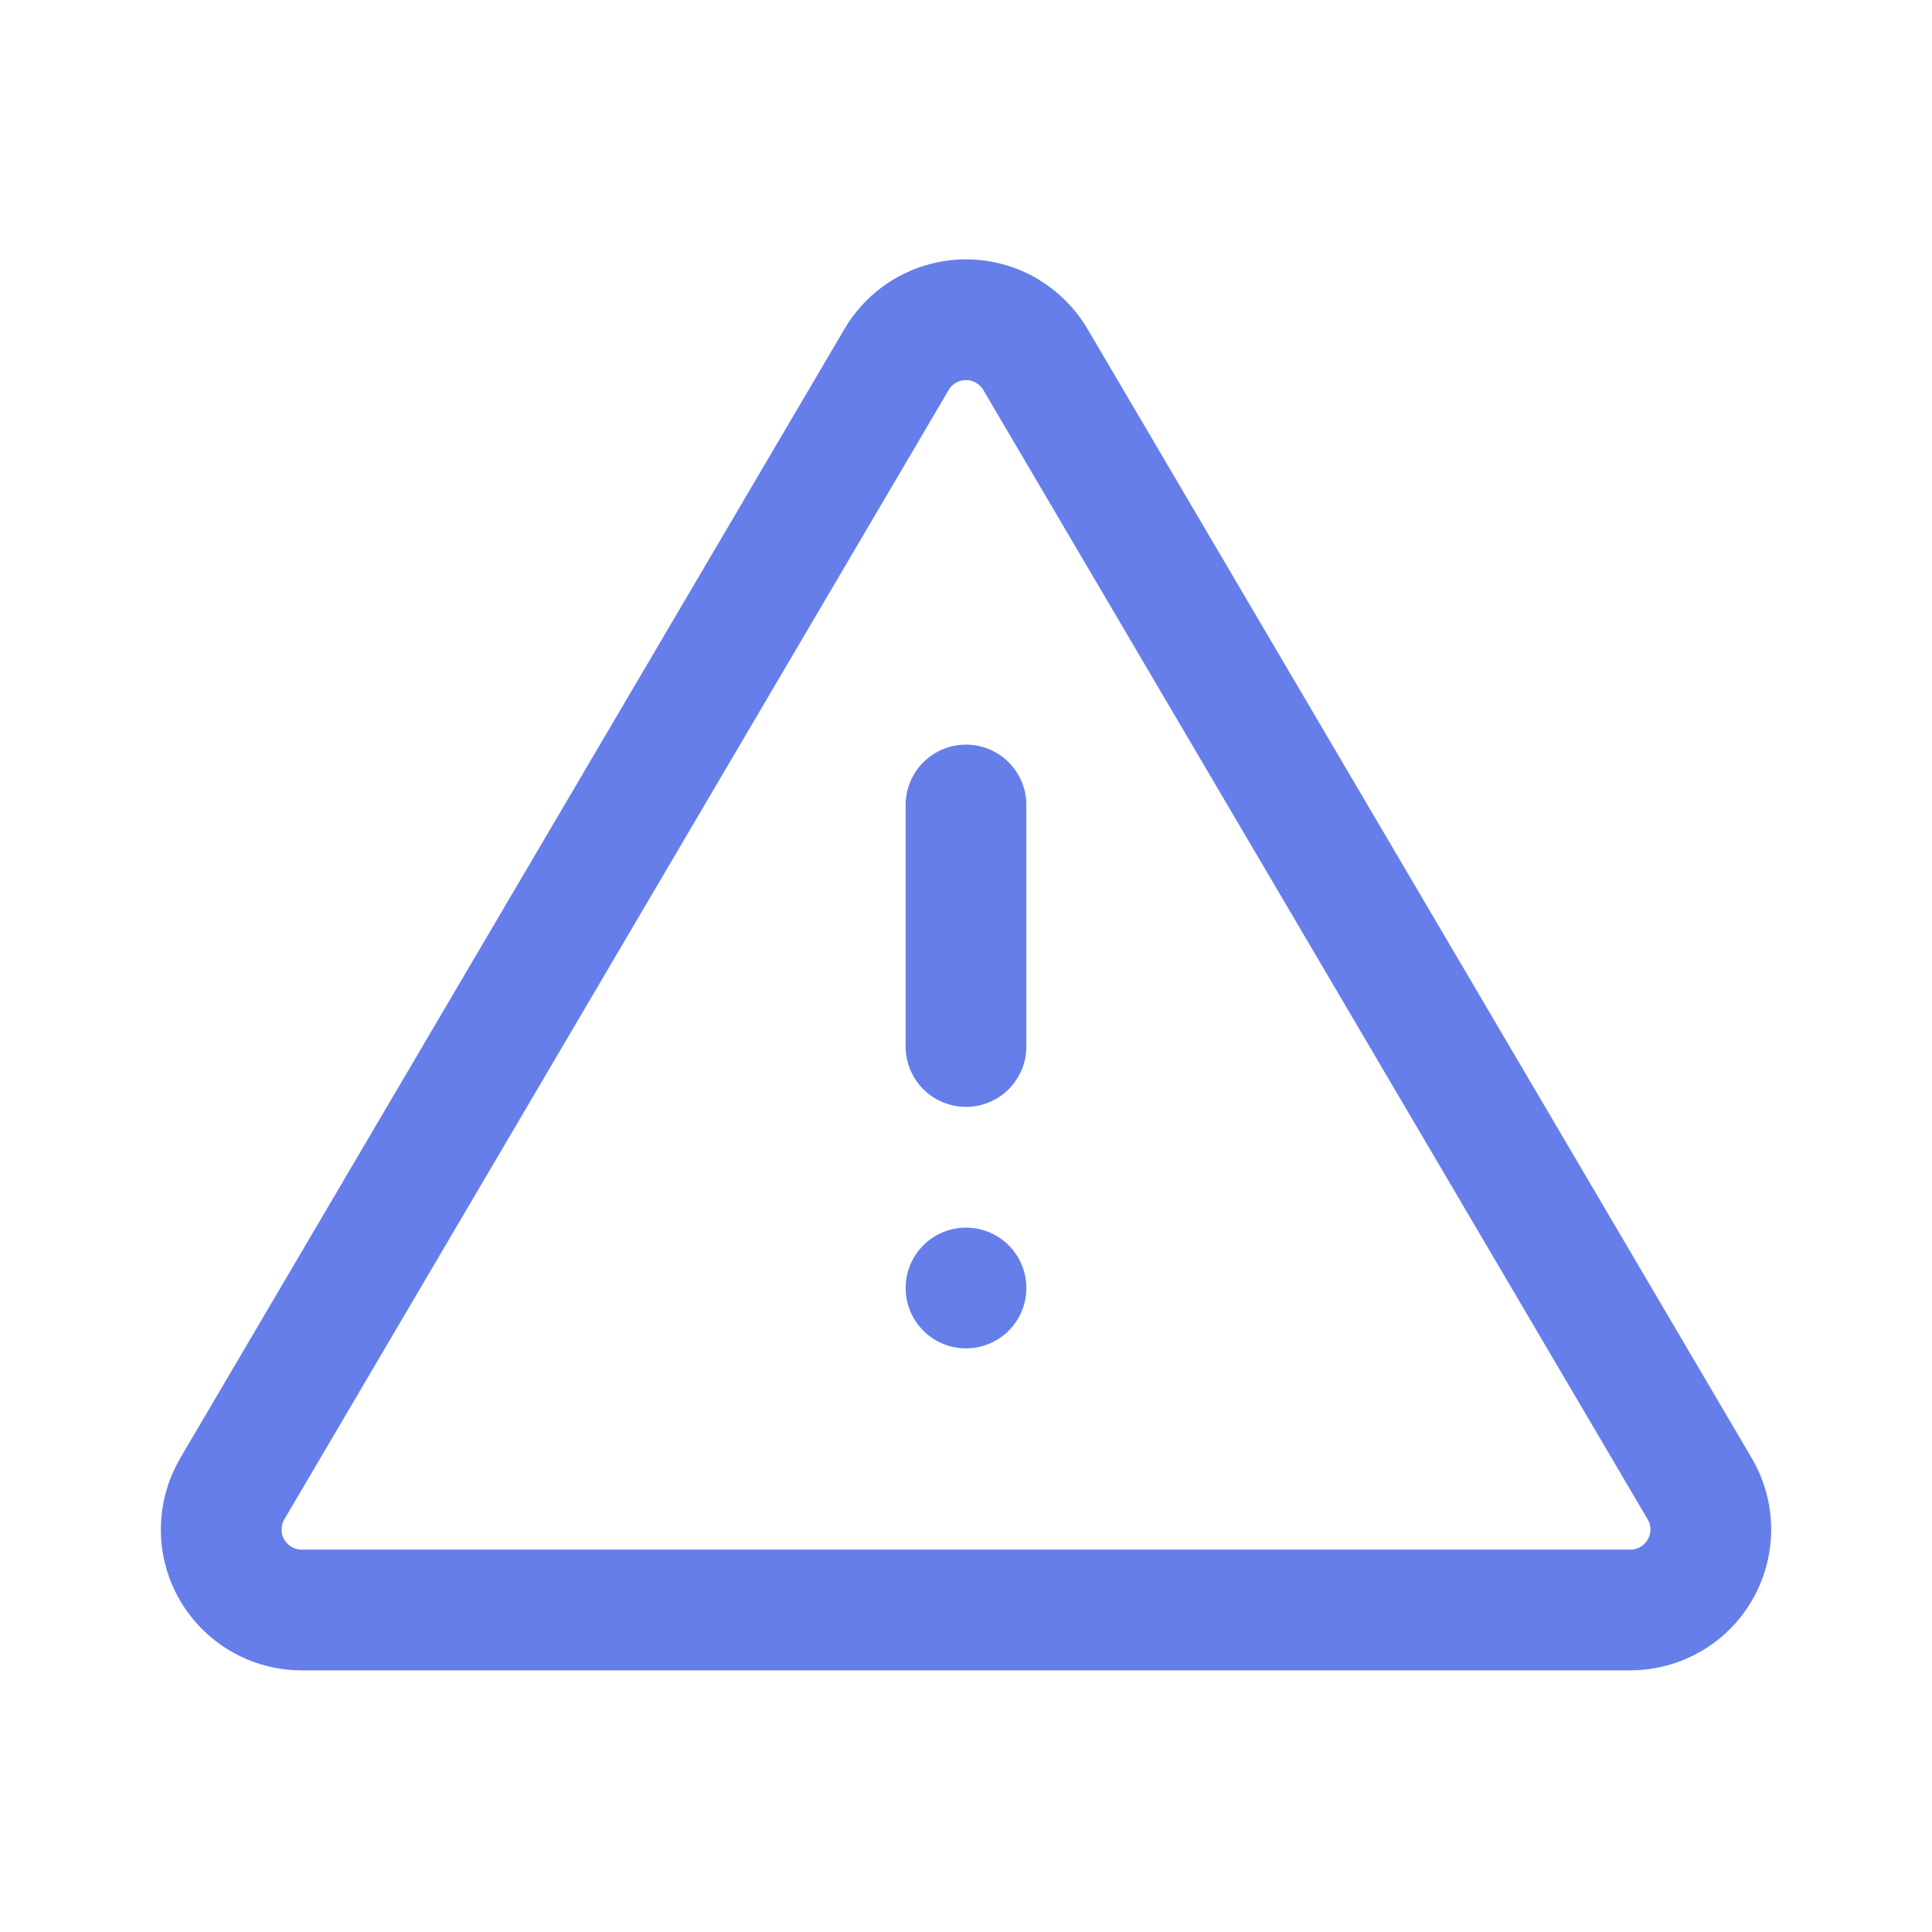
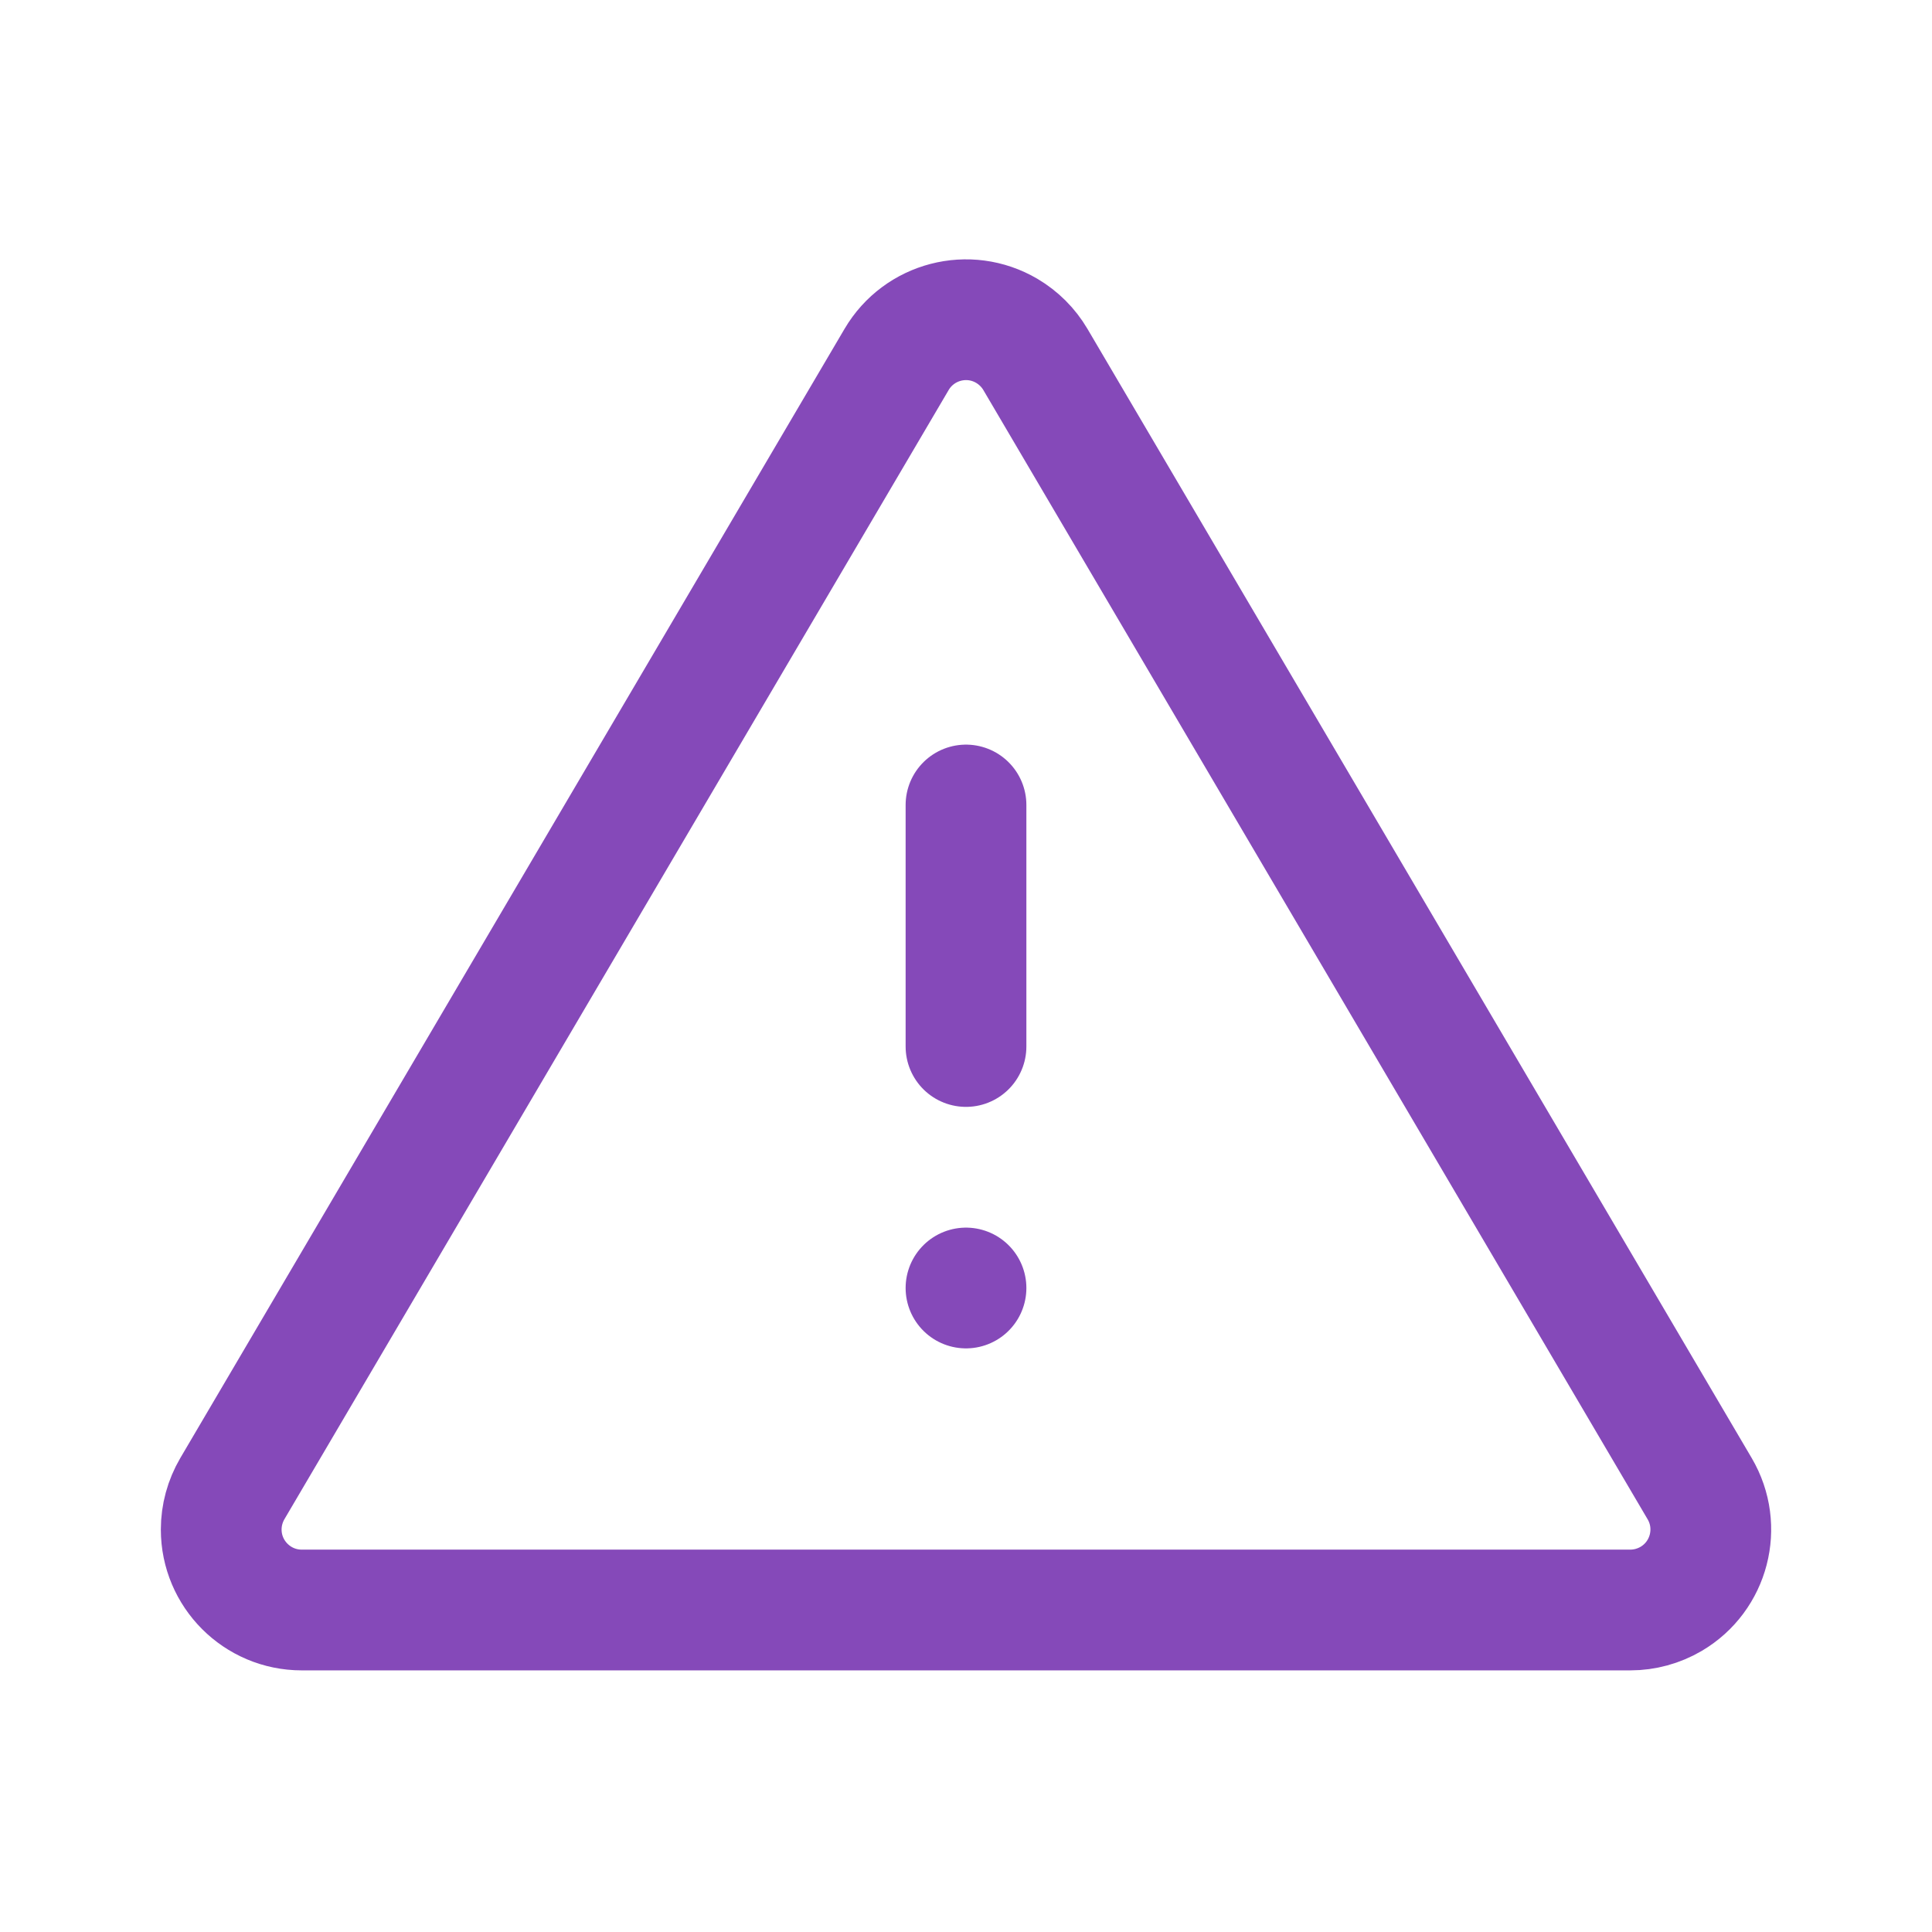
- <svg xmlns="http://www.w3.org/2000/svg" role="img" width="48px" height="48px" viewBox="0 0 24 24" aria-labelledby="dangerIconTitle" stroke="#667eea" stroke-width="1.5" stroke-linecap="round" stroke-linejoin="round" fill="none" color="#667eea">
+ <svg xmlns="http://www.w3.org/2000/svg" role="img" width="48px" height="48px" viewBox="0 0 24 24" aria-labelledby="dangerIconTitle" stroke="#8549b9" stroke-width="1.5" stroke-linecap="round" stroke-linejoin="round" fill="none" color="#8549b9">
  <path d="M12 10L12 13" />
  <line x1="12" y1="16" x2="12" y2="16" />
  <path d="M12.862,4.465 L21.114,18.493 C21.394,18.969 21.235,19.582 20.759,19.862 C20.605,19.952 20.43,20 20.252,20 L3.748,20 C3.196,20 2.748,19.552 2.748,19 C2.748,18.822 2.796,18.647 2.886,18.493 L11.138,4.465 C11.418,3.989 12.031,3.83 12.507,4.11 C12.654,4.197 12.776,4.319 12.862,4.465 Z" />
</svg>
